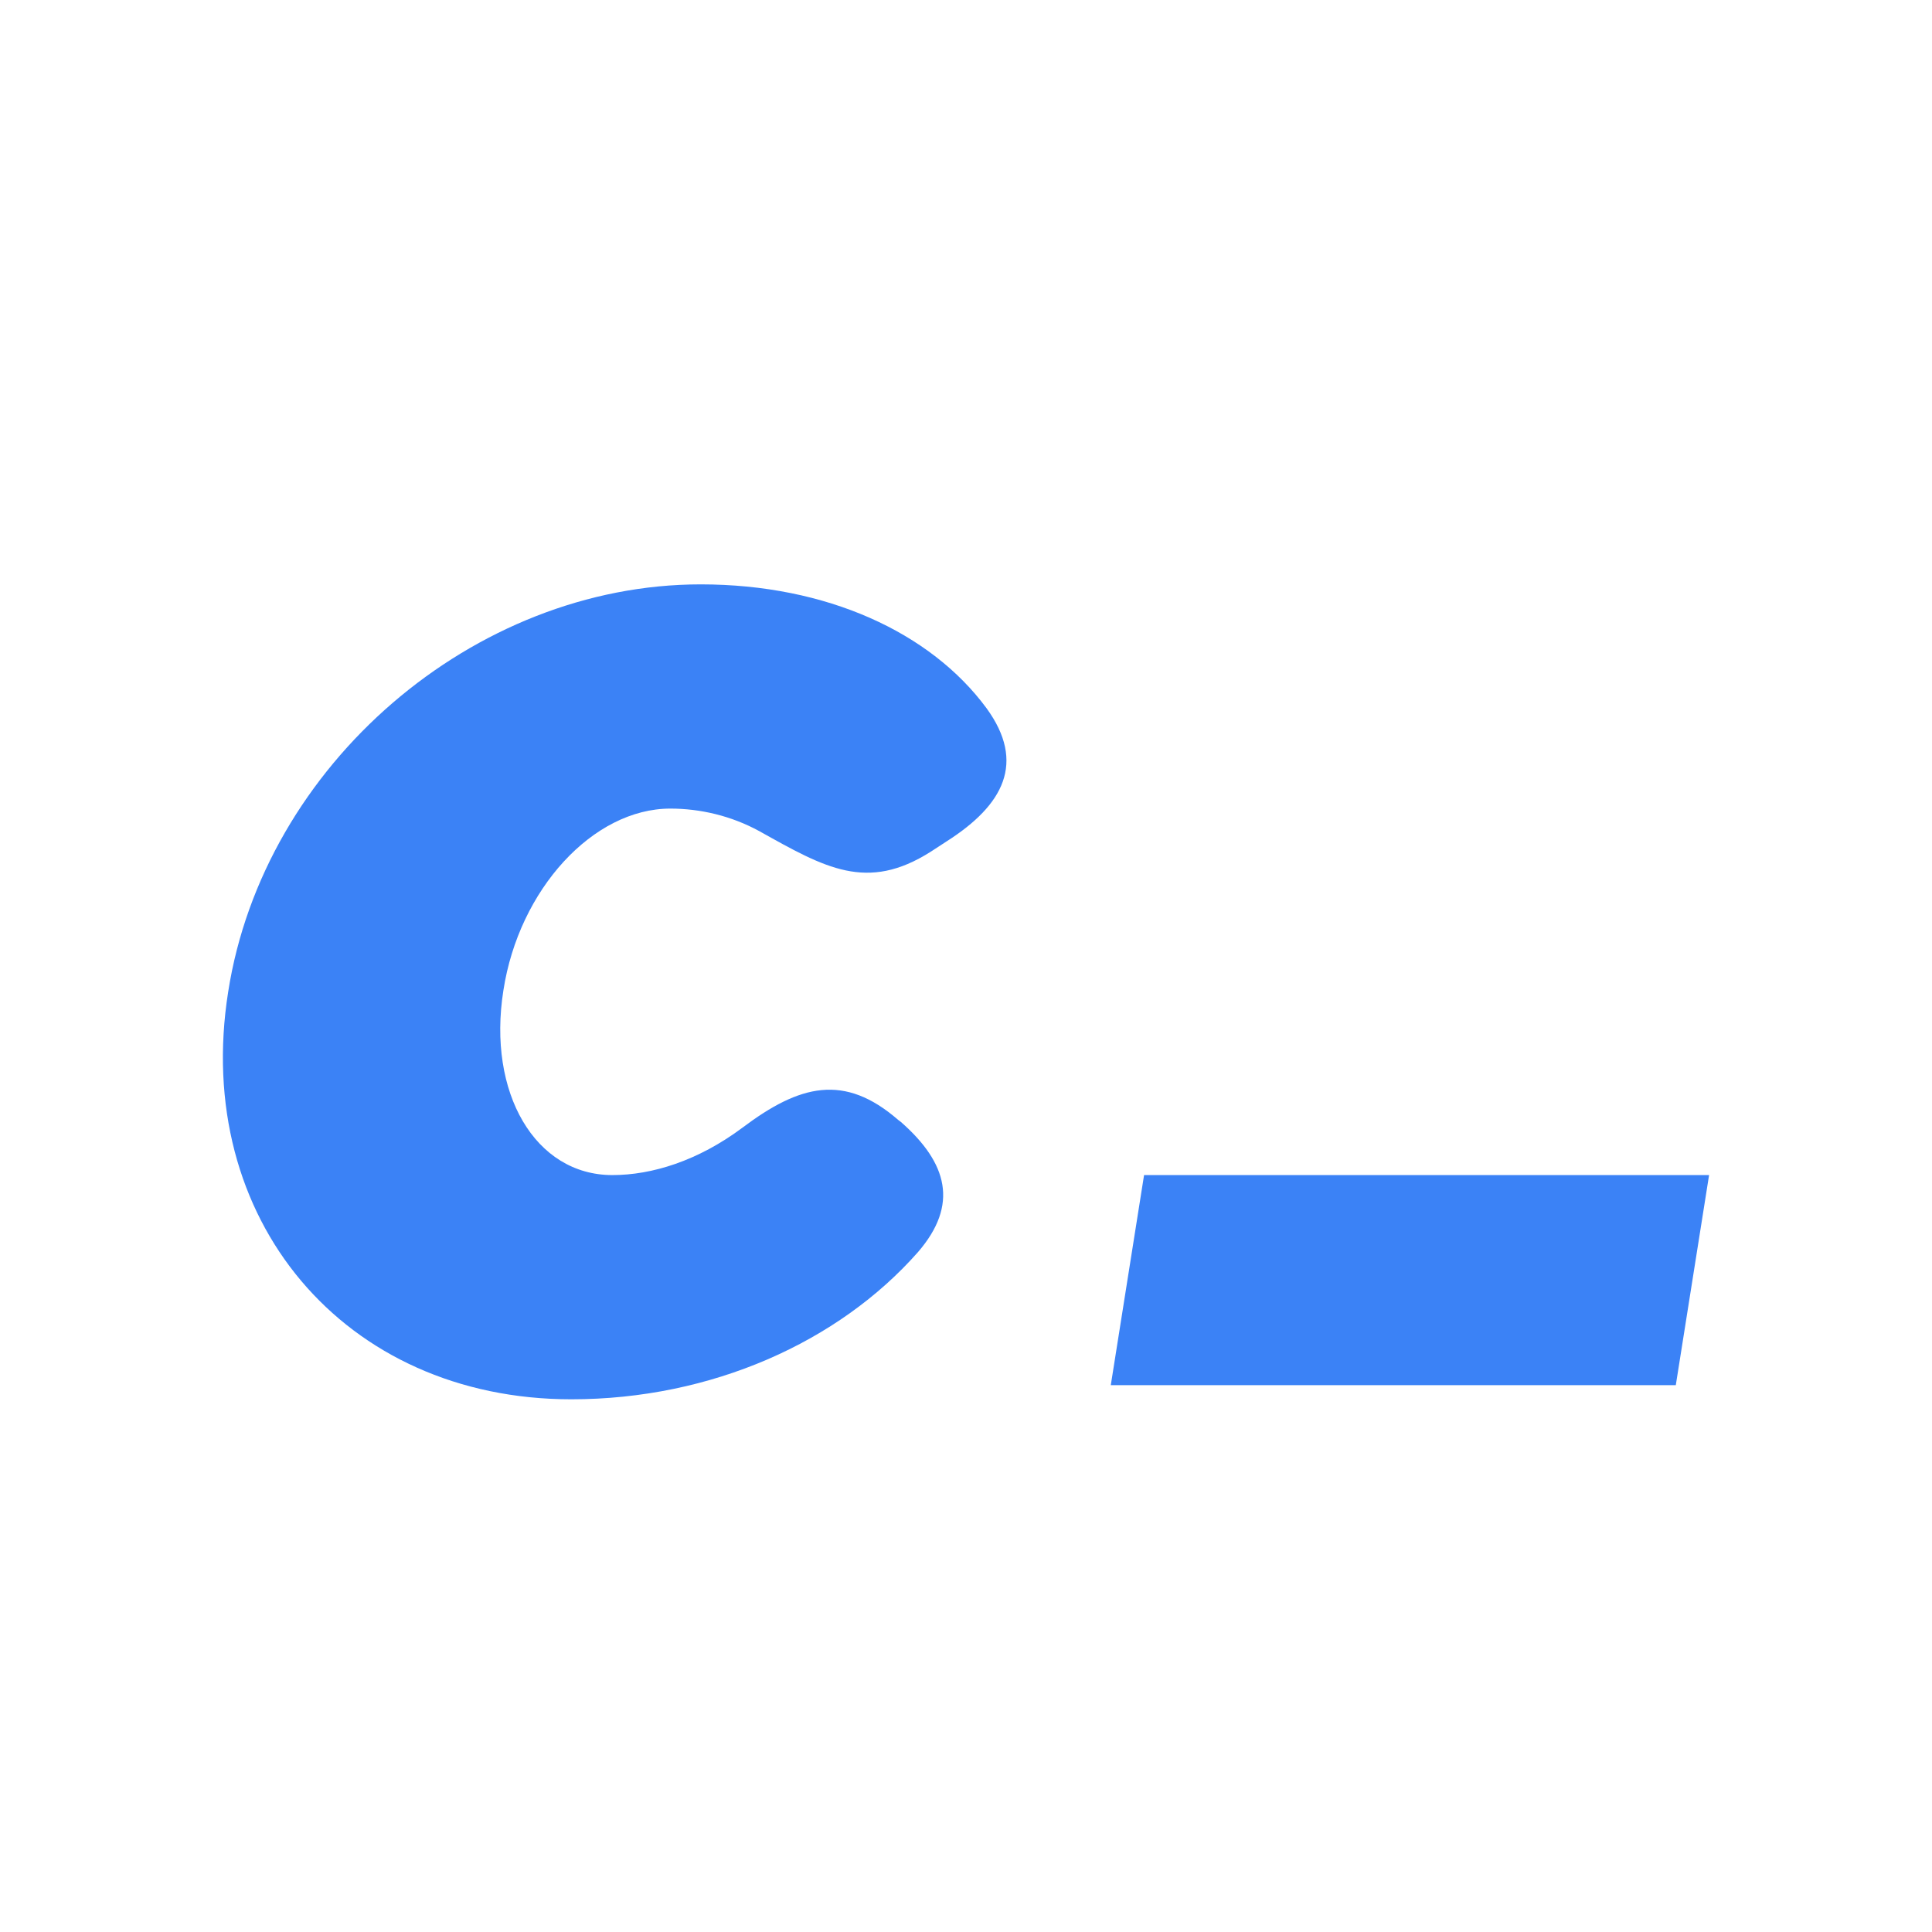
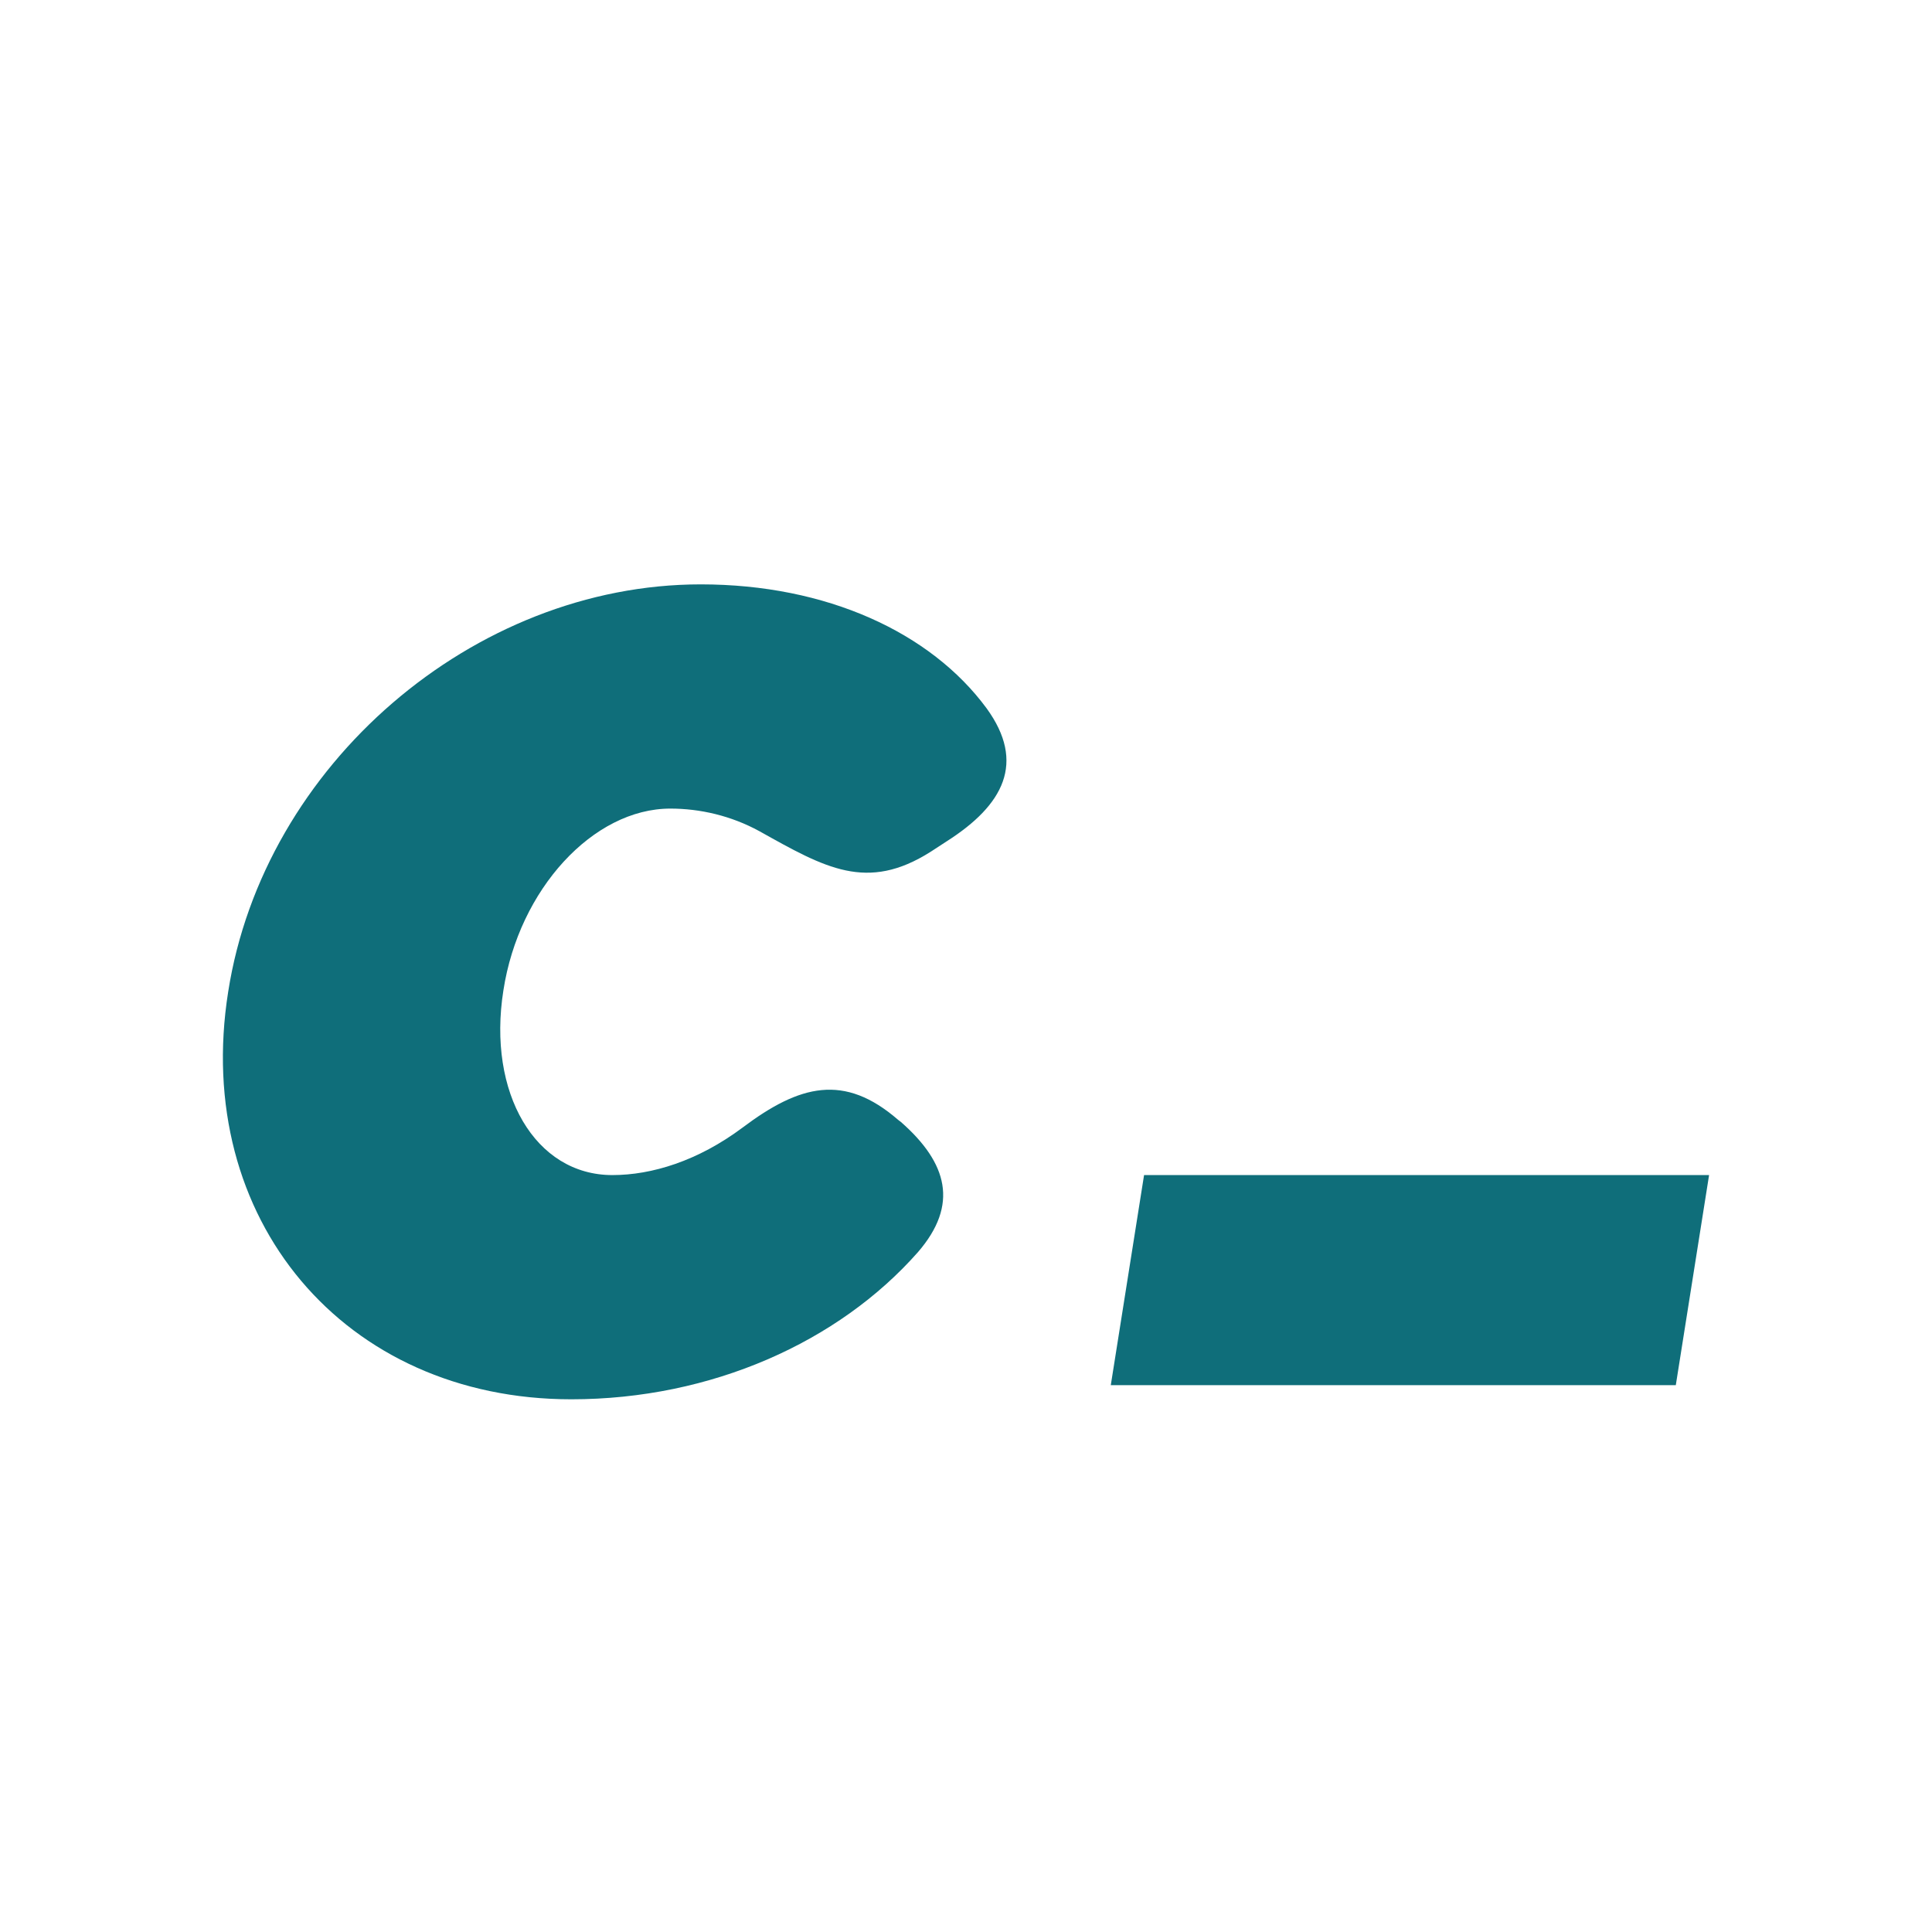
<svg xmlns="http://www.w3.org/2000/svg" viewBox="-33.70 -244.76 341.39 341.39" role="img" aria-label="cverse">
-   <path fill="#3B82F6" d="M67.25 2.50C92.00 2.50 114.50 -7.62 128.50 -23.50C135.75 -31.88 133.75 -39.25 125.50 -46.50L125.00 -46.88C115.50 -55.12 107.62 -53.12 97.50 -45.50C89.62 -39.62 81.50 -37.12 74.50 -37.12C60.88 -37.12 52.38 -51.62 55.25 -69.75C58.00 -87.62 71.12 -101.88 84.75 -101.88C90.00 -101.88 95.50 -100.62 100.50 -97.88C112.12 -91.38 119.50 -87.12 130.75 -94.25L133.62 -96.12C143.62 -102.50 147.62 -110.00 140.62 -119.62C130.75 -133.00 112.38 -141.50 90.12 -141.50C50.00 -141.50 12.88 -109.62 6.62 -69.50C0.25 -29.38 27.12 2.50 67.25 2.50Z" />
-   <polygon fill="#3B82F6" class="cursor" points="162.58,0.00 262.42,0.00 268.30,-37.12 168.46,-37.12" />
+   <path fill="#0F6E7A" d="M67.25 2.50C92.00 2.50 114.50 -7.62 128.50 -23.50C135.75 -31.88 133.75 -39.25 125.50 -46.50L125.00 -46.88C115.50 -55.12 107.62 -53.12 97.50 -45.50C89.62 -39.62 81.50 -37.12 74.50 -37.12C60.88 -37.12 52.38 -51.62 55.25 -69.75C58.00 -87.62 71.12 -101.88 84.75 -101.88C90.00 -101.88 95.50 -100.62 100.50 -97.88C112.12 -91.38 119.50 -87.12 130.75 -94.25L133.62 -96.12C143.62 -102.50 147.62 -110.00 140.62 -119.62C130.75 -133.00 112.38 -141.50 90.12 -141.50C50.00 -141.50 12.88 -109.62 6.62 -69.50C0.25 -29.38 27.12 2.50 67.25 2.50Z" />
+   <polygon fill="#0F6E7A" class="cursor" points="162.58,0.00 262.42,0.00 268.30,-37.12 168.46,-37.12" />
</svg>
